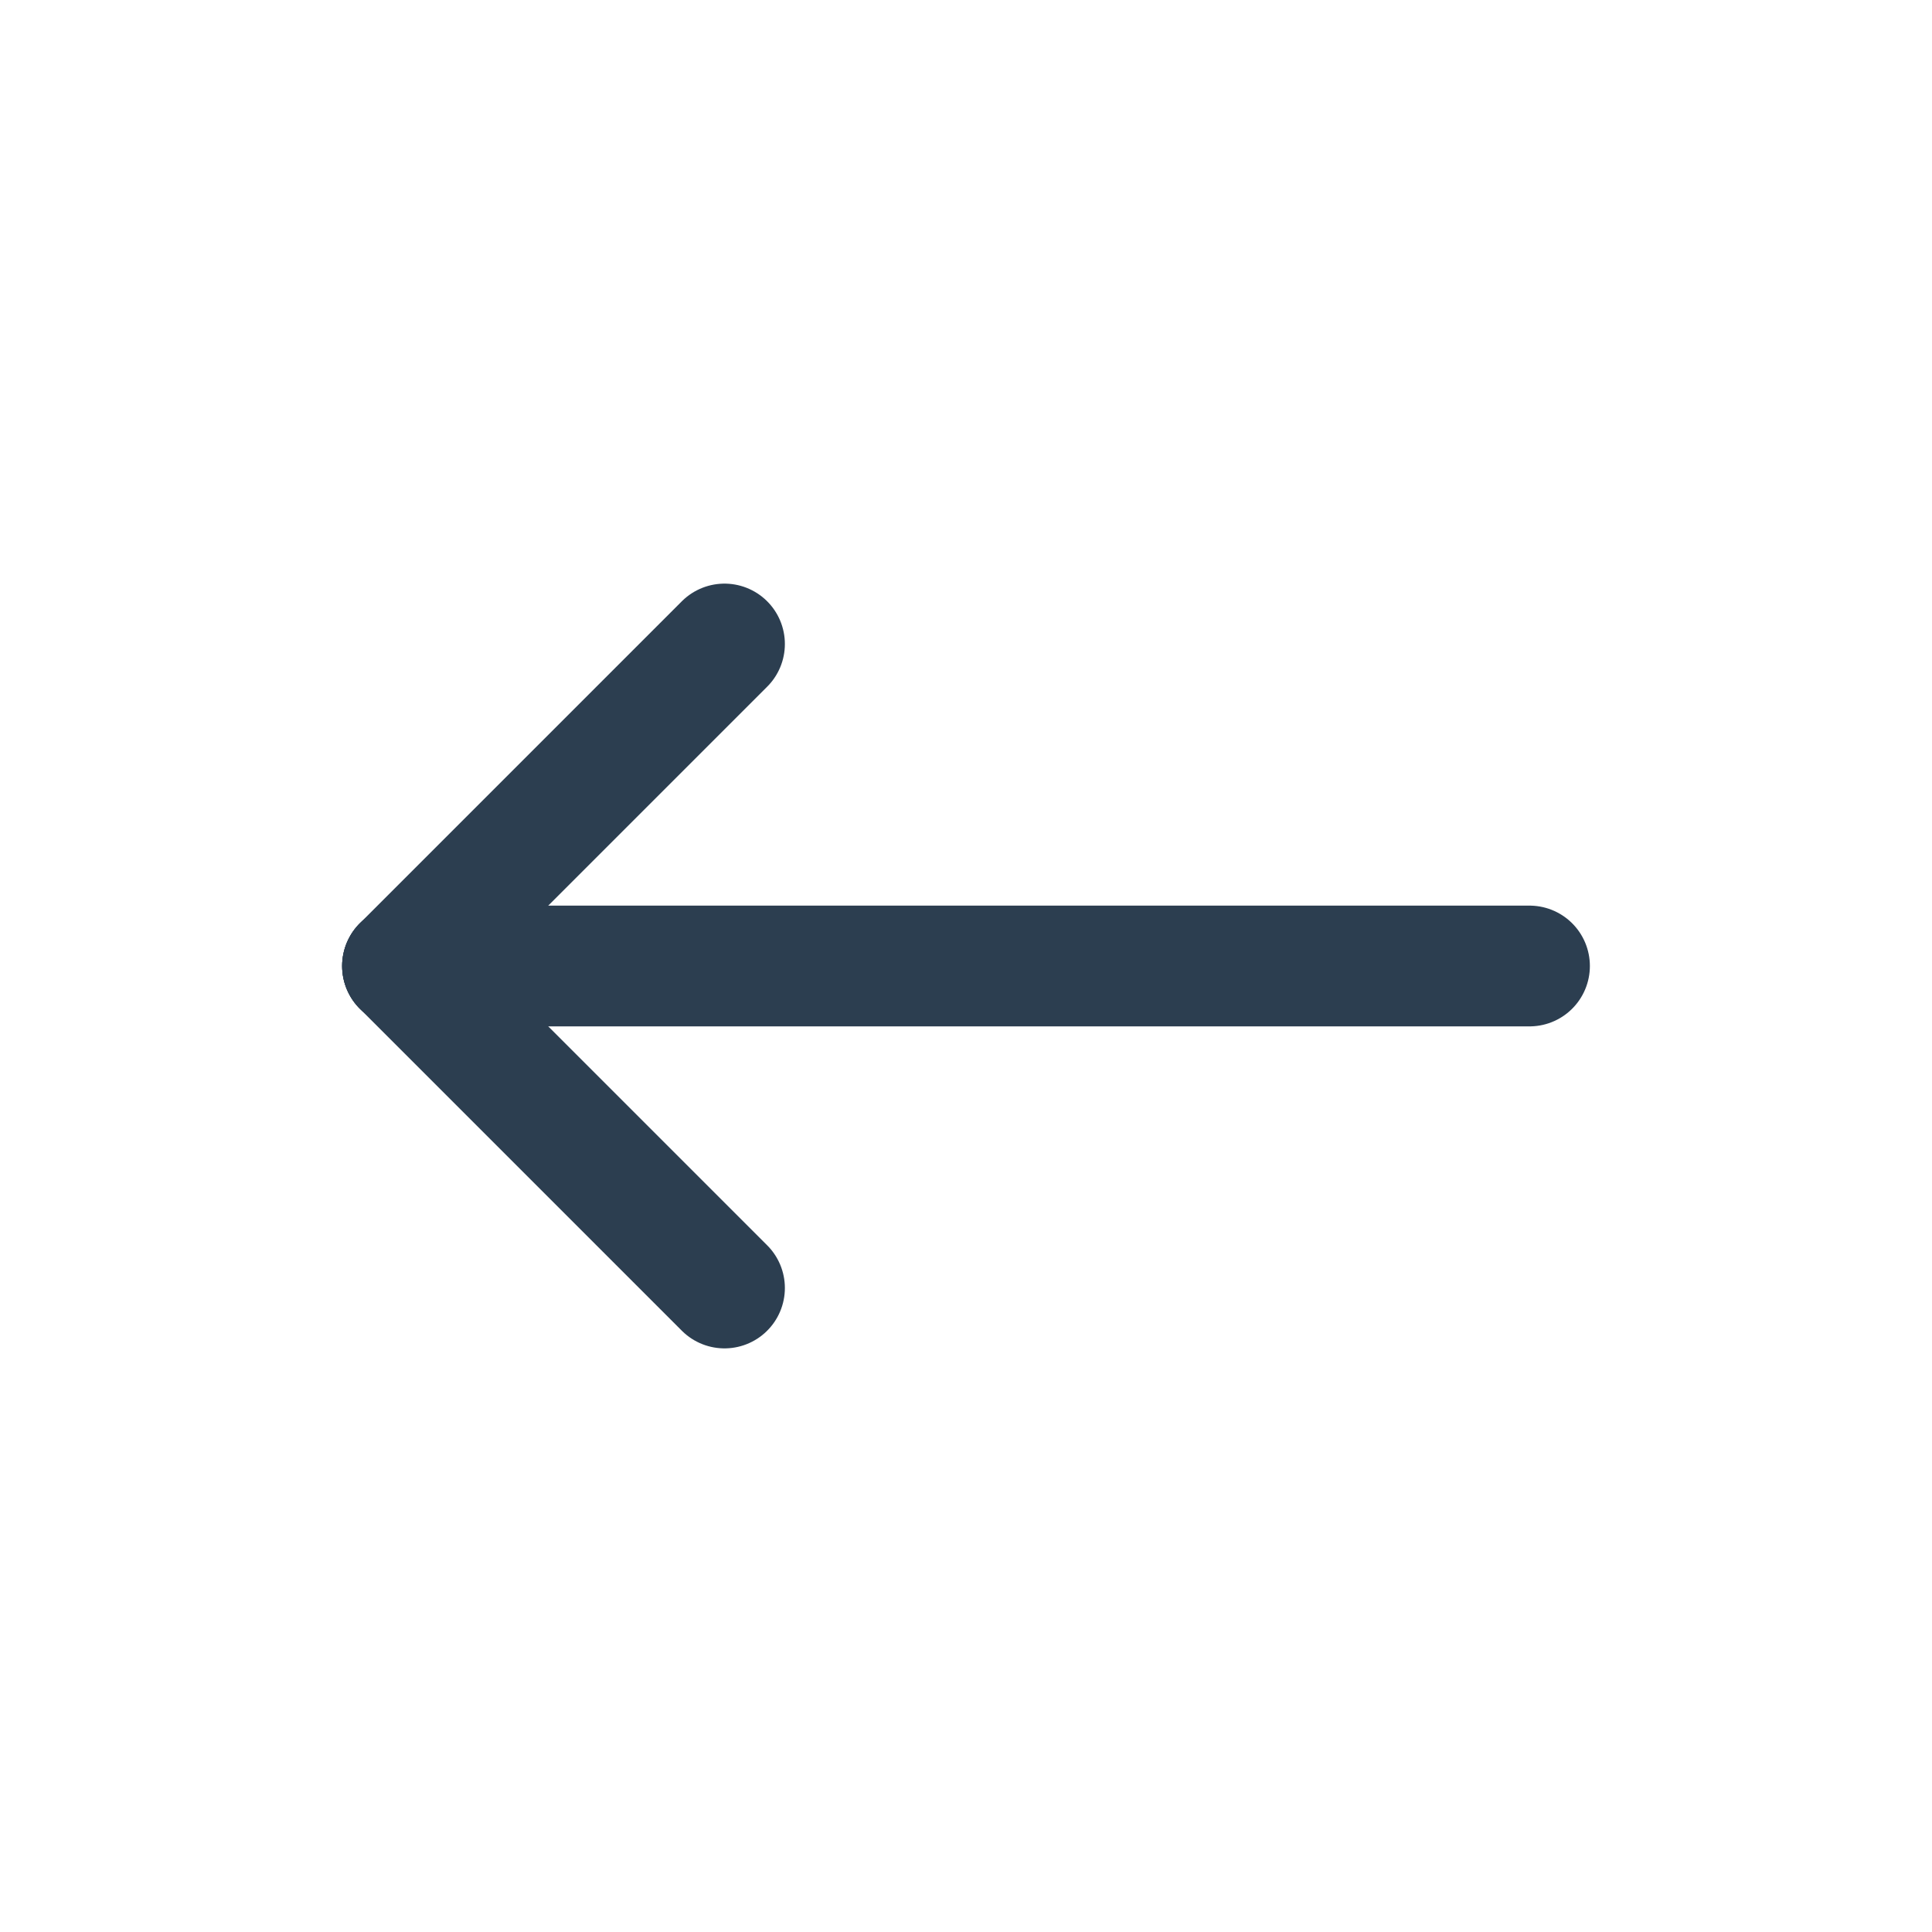
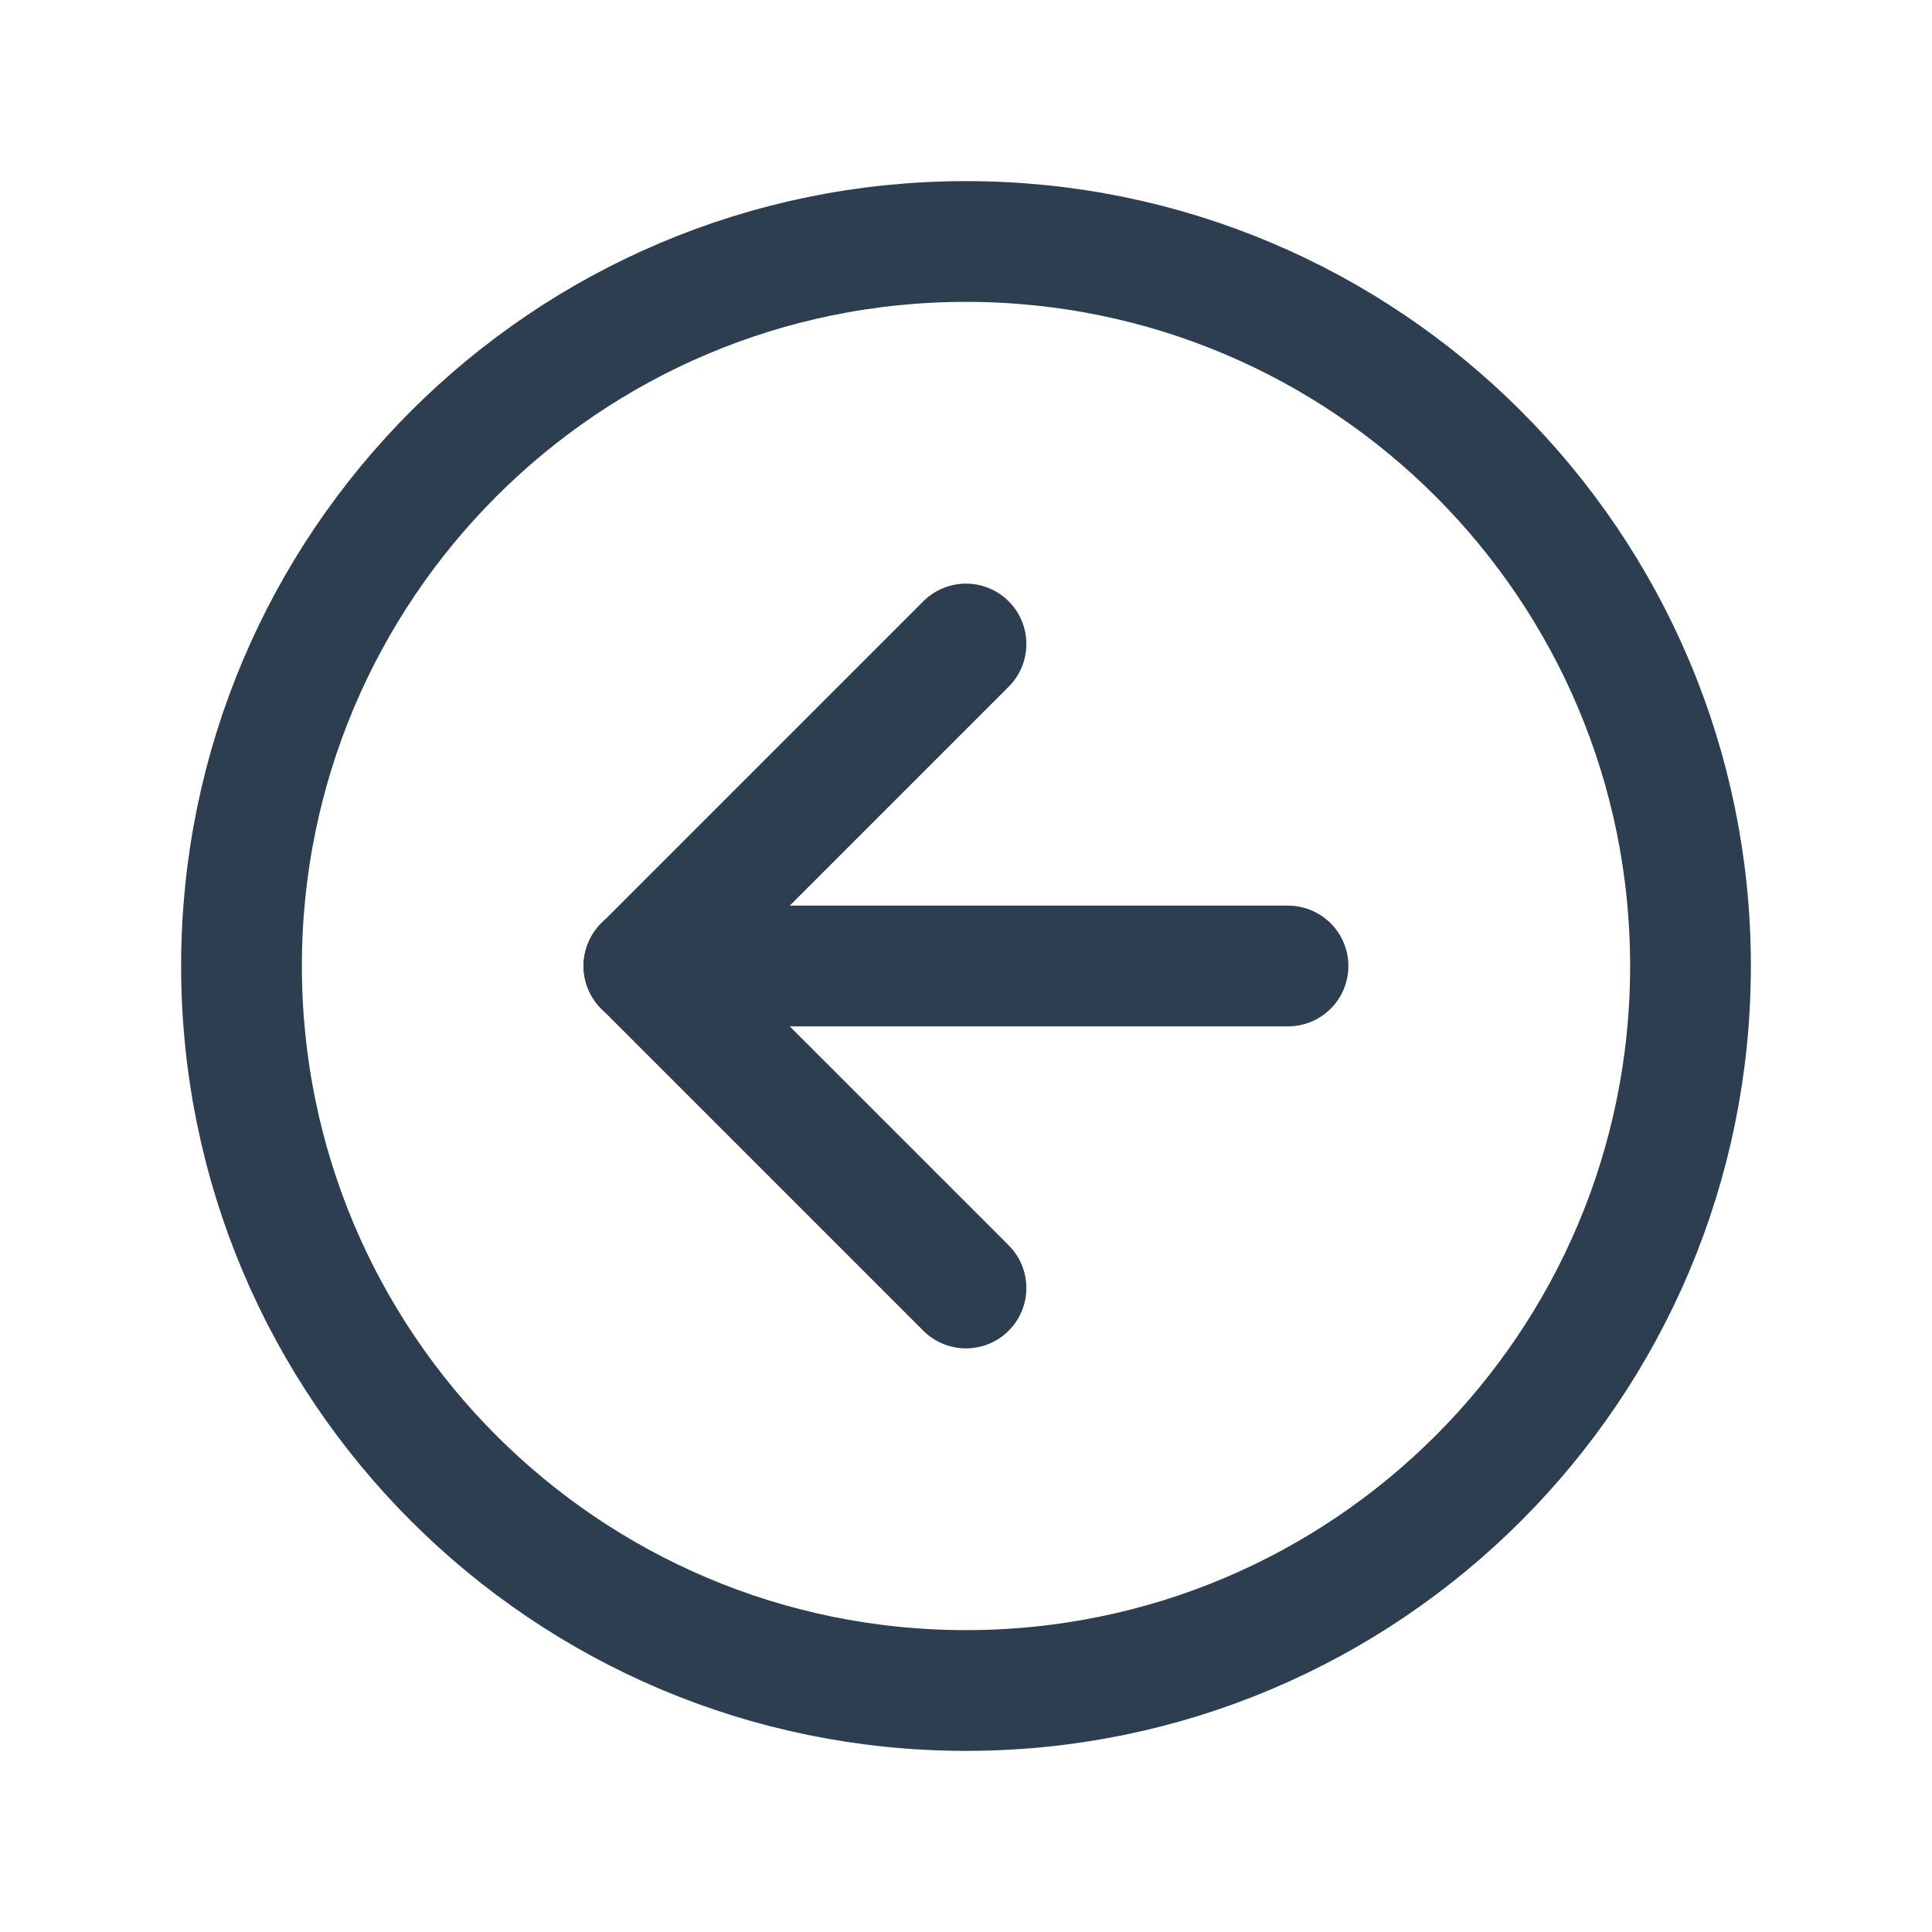
- <svg xmlns="http://www.w3.org/2000/svg" className="icon icon-tabler icon-tabler-arrow-narrow-left" width="24" height="24" viewBox="0 0 24 24" stroke-width="1.5" stroke="#2c3e50" fill="none" stroke-linecap="round" stroke-linejoin="round">
+ <svg xmlns="http://www.w3.org/2000/svg" class="icon icon-tabler icon-tabler-arrow-left-circle" width="24" height="24" viewBox="0 0 24 24" stroke-width="1.5" stroke="#2c3e50" fill="none" stroke-linecap="round" stroke-linejoin="round">
  <path stroke="none" d="M0 0h24v24H0z" fill="none" />
-   <line x1="5" y1="12" x2="19" y2="12" />
-   <line x1="5" y1="12" x2="9" y2="16" />
-   <line x1="5" y1="12" x2="9" y2="8" />
+   <circle cx="12" cy="12" r="9" />
+   <line x1="8" y1="12" x2="16" y2="12" />
+   <line x1="8" y1="12" x2="12" y2="16" />
+   <line x1="8" y1="12" x2="12" y2="8" />
</svg>
